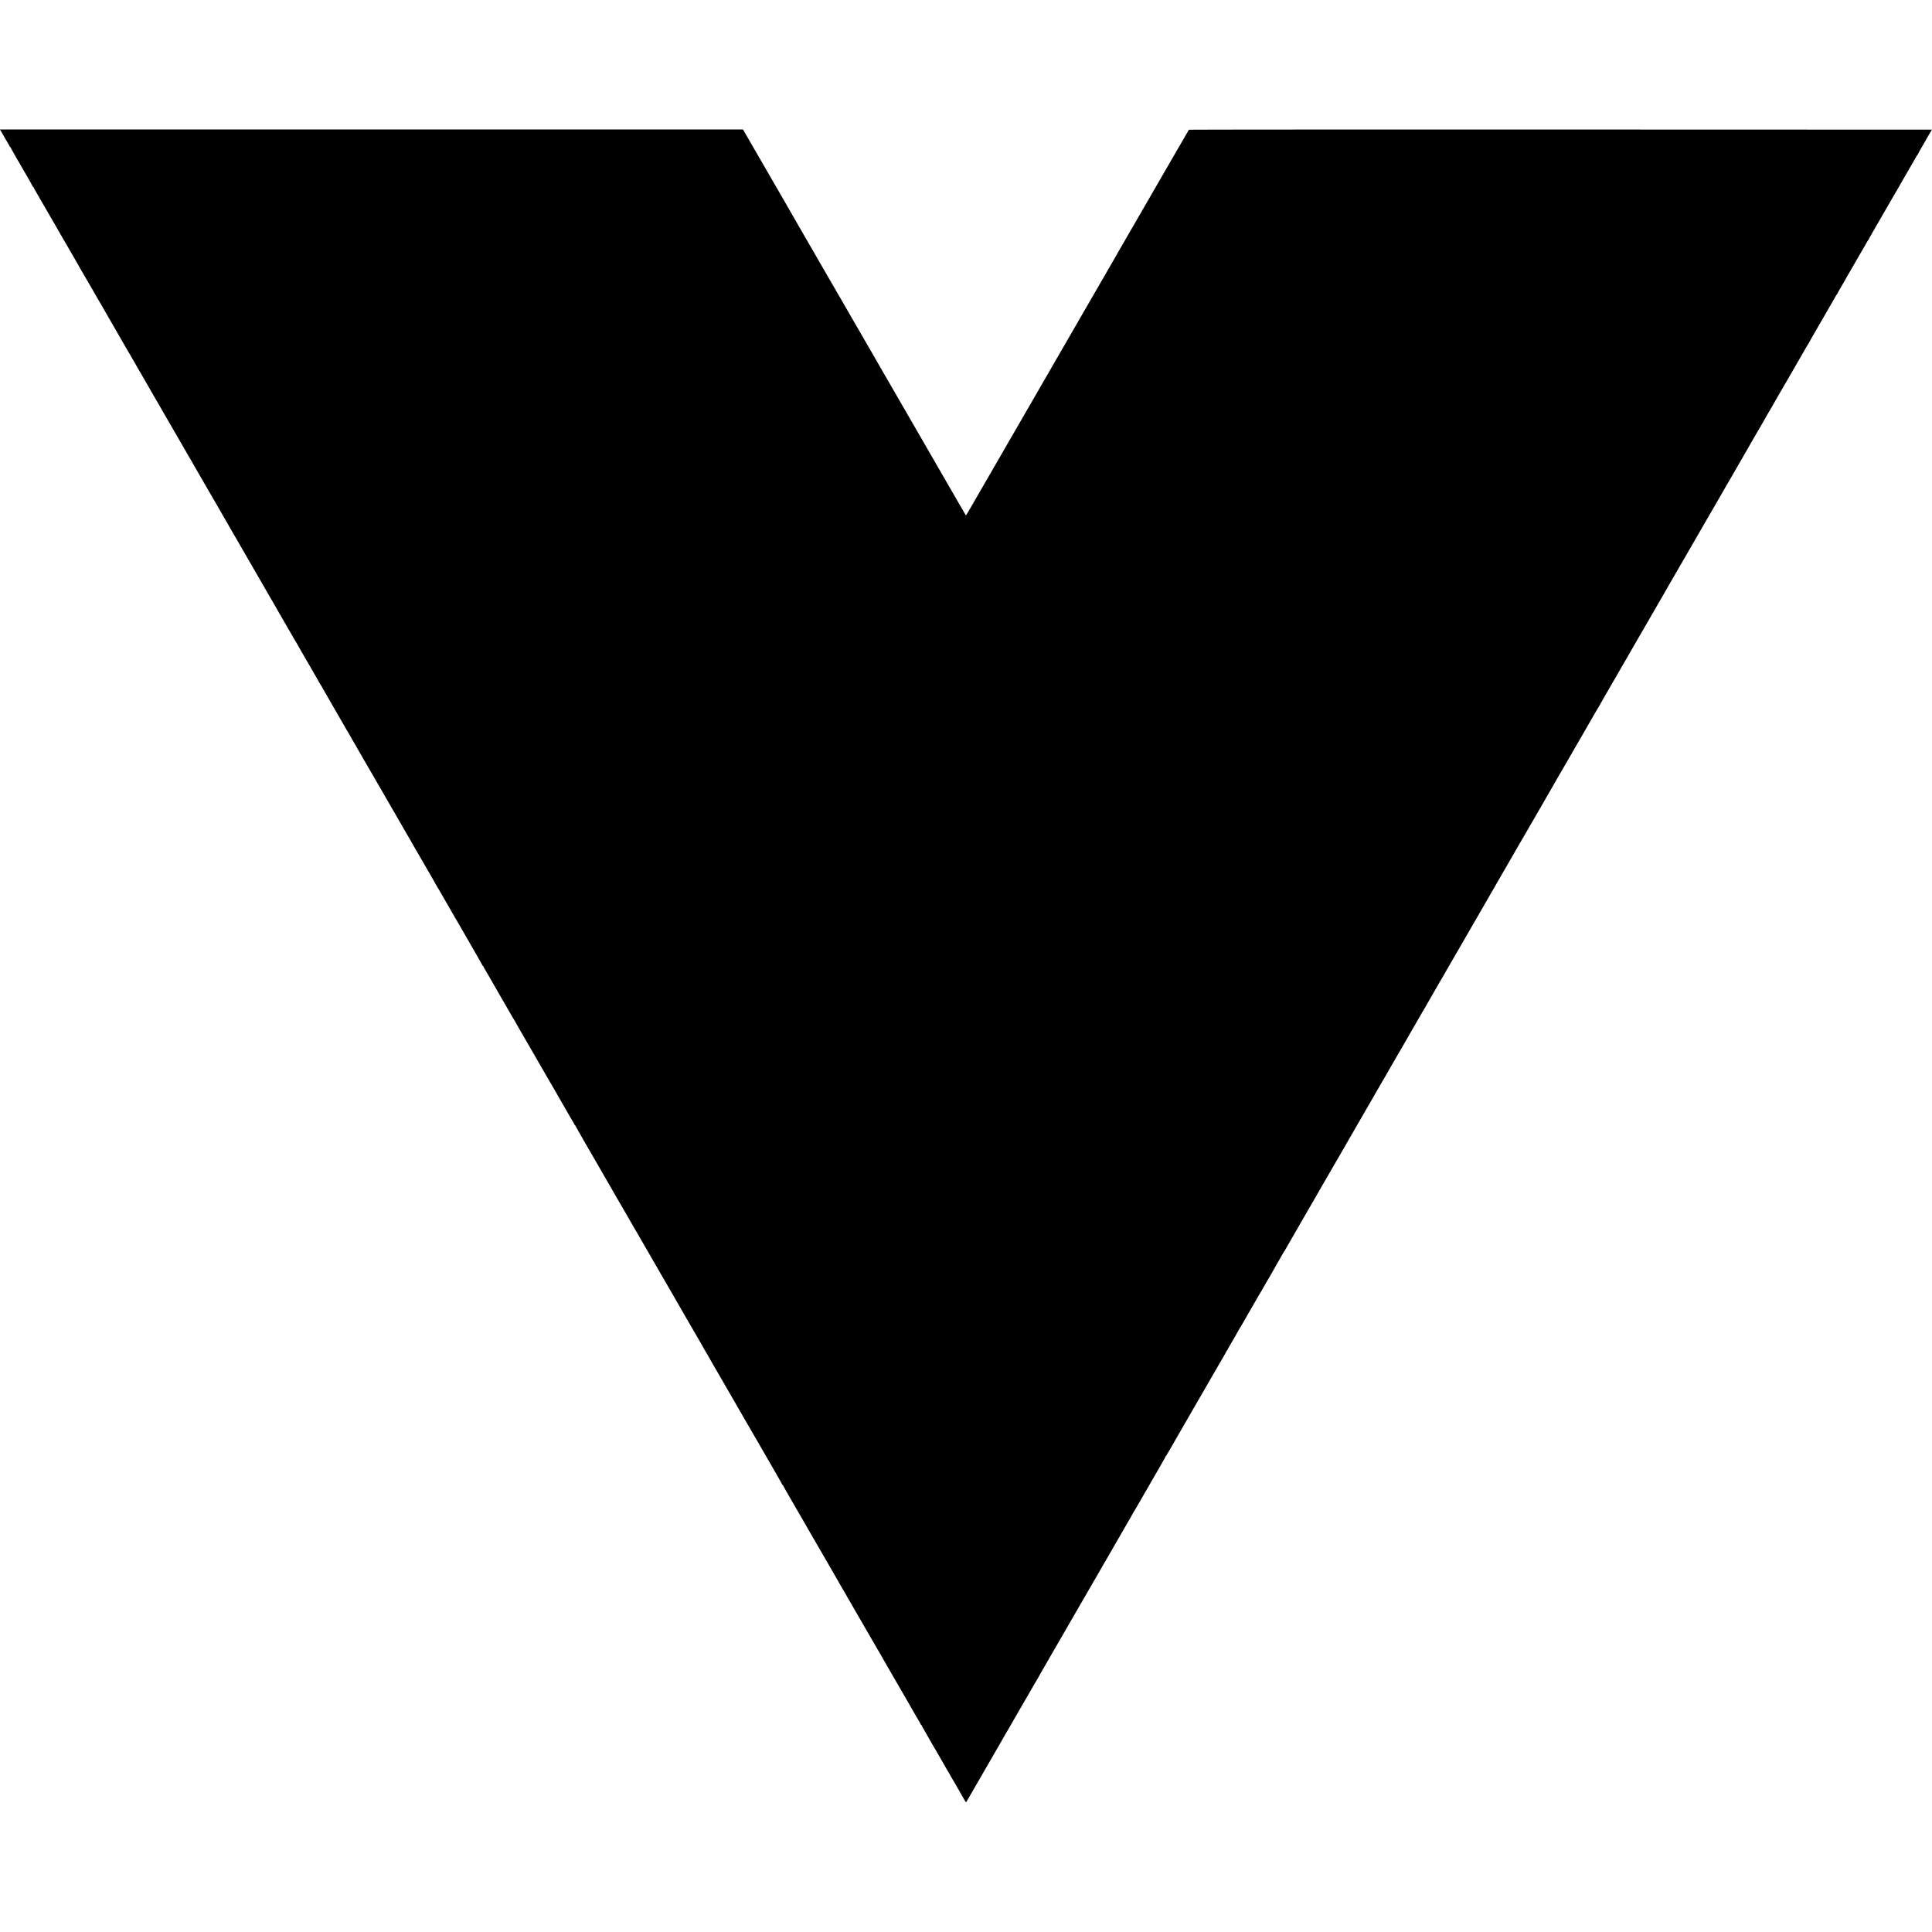
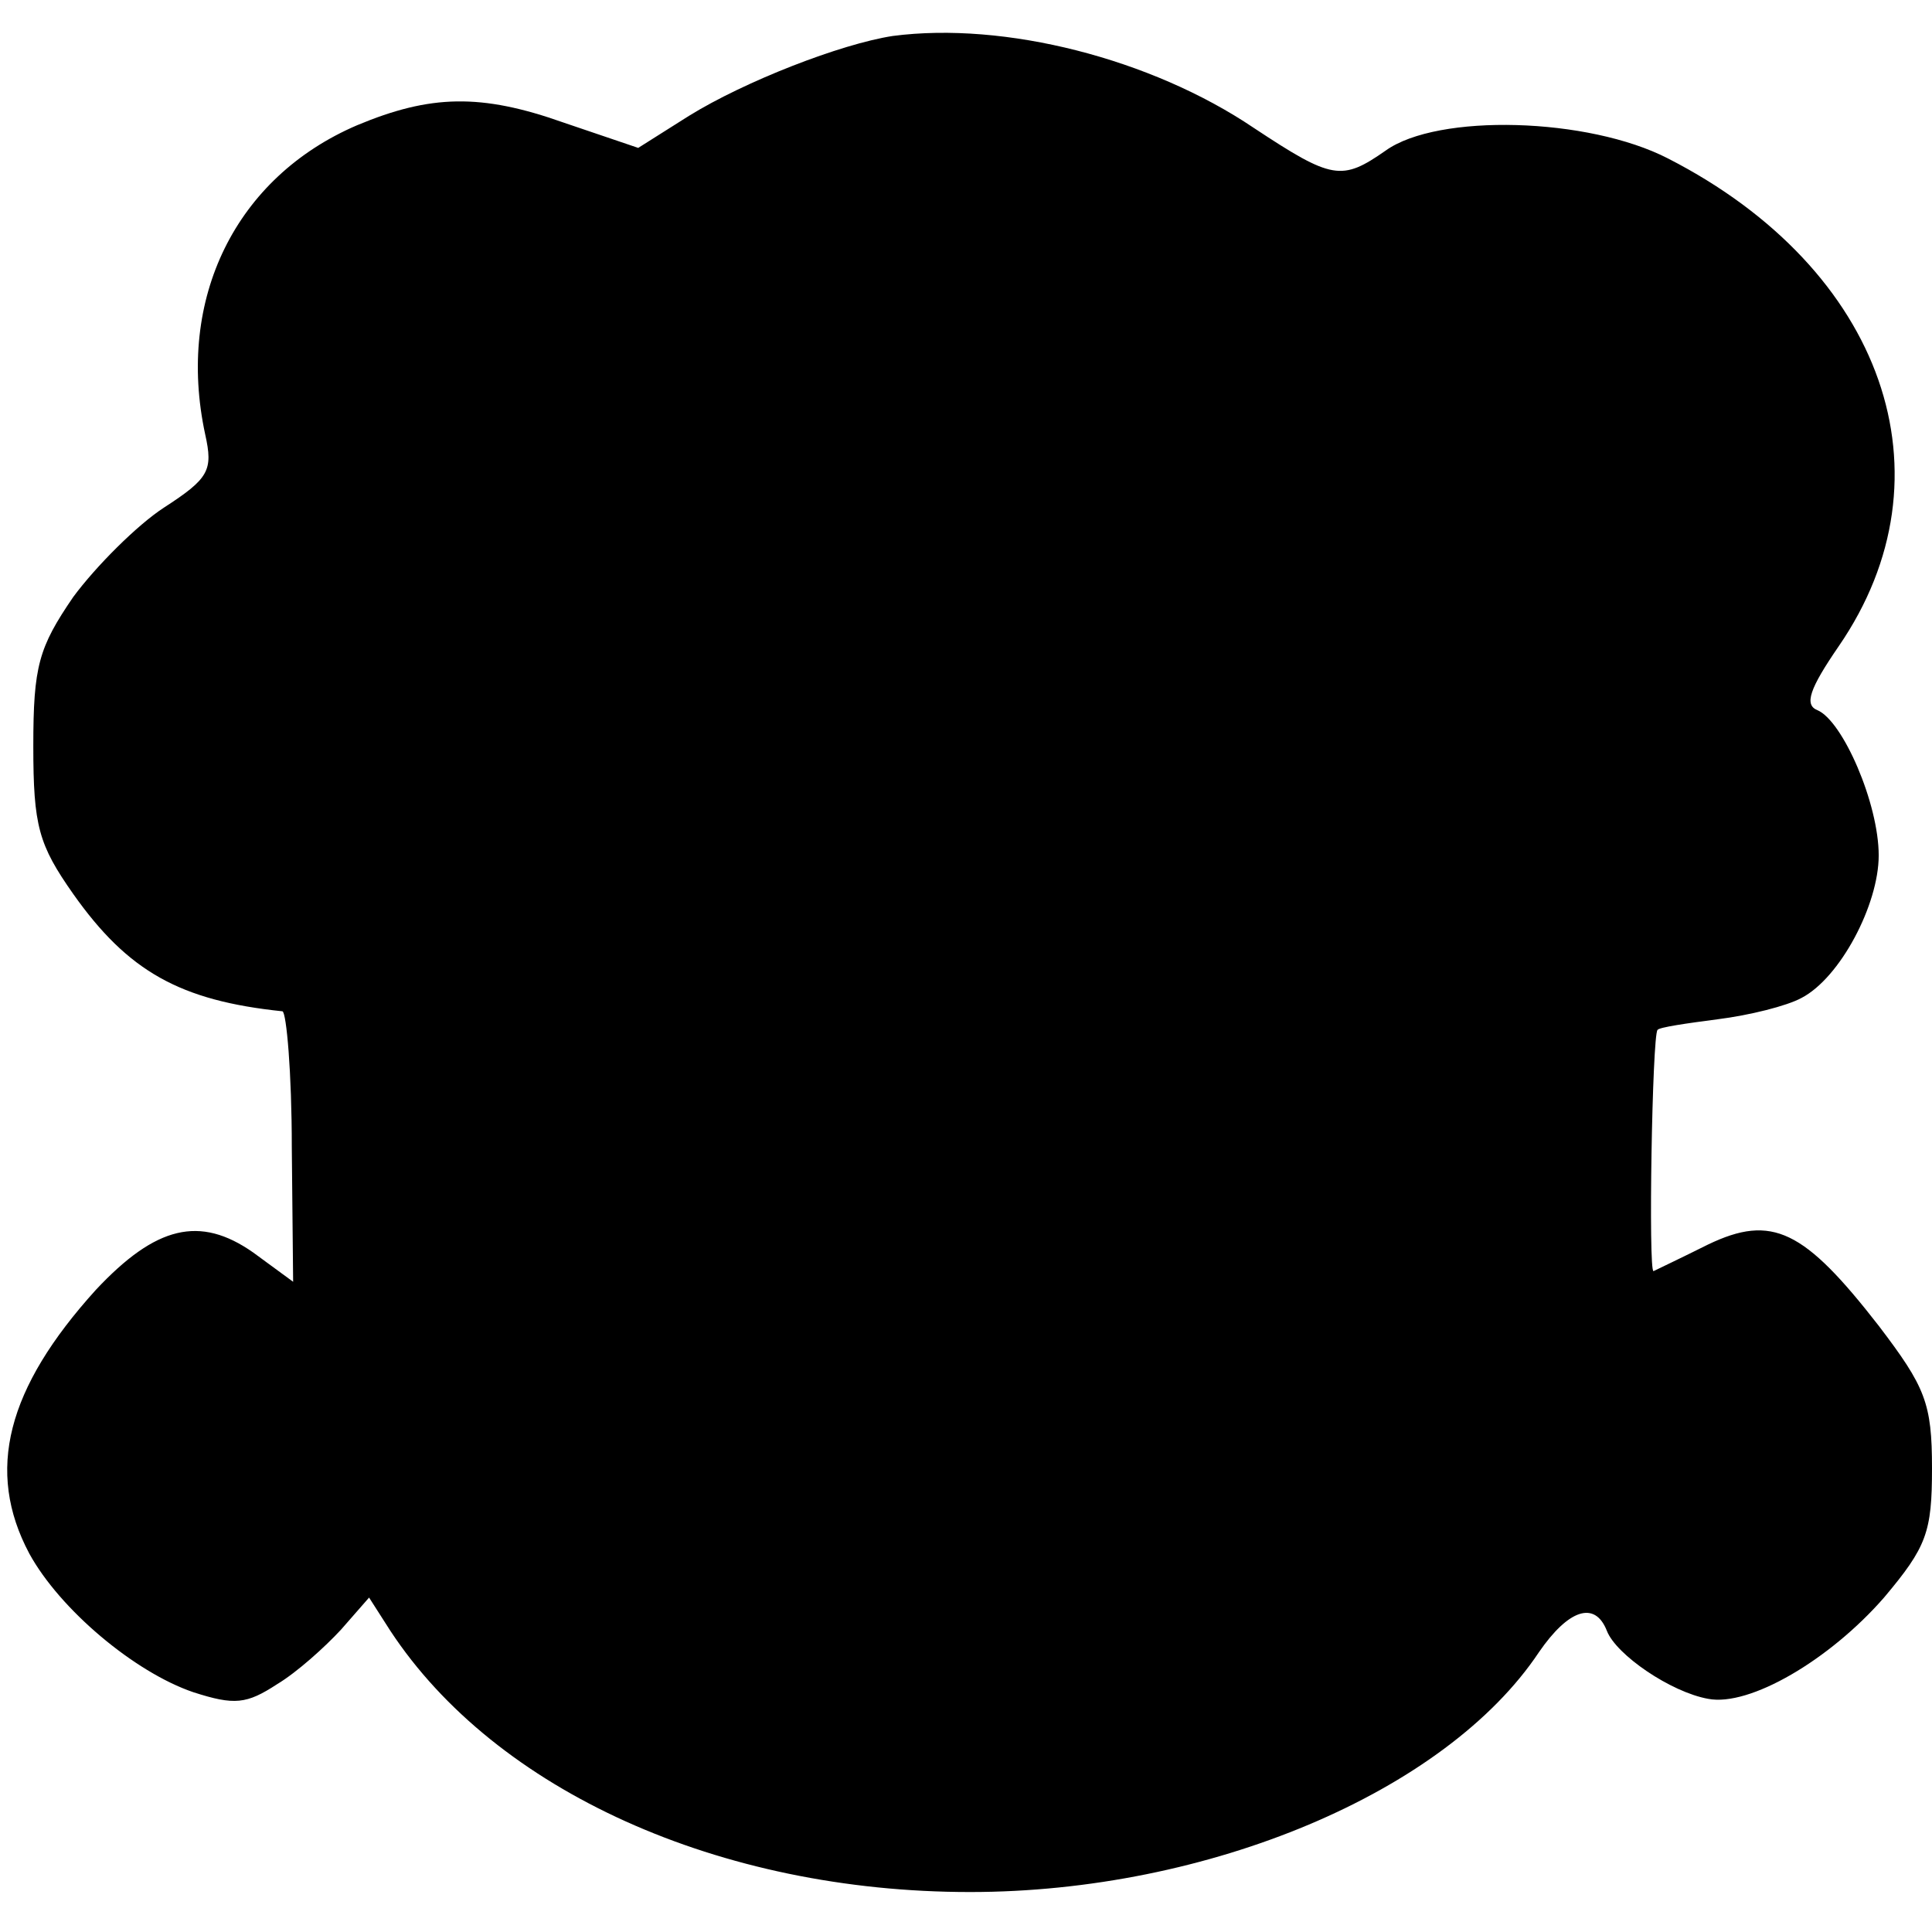
- <svg xmlns="http://www.w3.org/2000/svg" version="1.0" width="16pt" height="16pt" viewBox="0 0 16 16" preserveAspectRatio="xMidYMid meet">
-   <g transform="translate(0,16) scale(0.00032,-0.00032)" fill="#000000" stroke="none">
-     <path d="M18 46618 c45 -75 122 -207 122 -211 0 -2 25 -45 55 -95 30 -50 55 -96 55 -102 0 -5 5 -10 10 -10 6 0 10 -4 10 -9 0 -5 73 -135 161 -288 89 -153 173 -298 187 -323 14 -25 32 -57 41 -72 88 -149 187 -324 189 -335 2 -7 8 -13 13 -13 5 0 9 -4 9 -10 0 -5 46 -89 103 -187 175 -302 490 -846 507 -876 8 -16 20 -36 25 -45 28 -46 290 -498 339 -585 13 -23 74 -129 136 -236 61 -107 123 -215 137 -240 14 -25 29 -50 33 -56 5 -5 23 -37 40 -70 18 -33 38 -67 44 -75 11 -16 21 -33 63 -109 14 -25 29 -50 33 -56 4 -5 21 -35 38 -65 55 -100 261 -455 269 -465 4 -5 14 -21 20 -35 15 -29 41 -75 103 -180 24 -41 52 -88 60 -105 9 -16 57 -100 107 -185 112 -193 362 -626 380 -660 8 -14 23 -38 33 -55 11 -16 23 -37 27 -45 4 -8 26 -46 48 -85 23 -38 53 -90 67 -115 46 -81 64 -113 178 -310 62 -107 121 -210 132 -227 37 -67 56 -99 85 -148 16 -27 32 -57 36 -65 4 -8 15 -27 25 -42 9 -15 53 -89 96 -165 44 -76 177 -307 296 -513 120 -206 268 -463 330 -570 131 -227 117 -203 200 -348 36 -62 73 -125 82 -140 10 -15 21 -34 25 -42 4 -8 20 -37 36 -65 17 -27 38 -65 48 -82 49 -85 64 -111 87 -153 13 -25 28 -49 32 -55 4 -5 78 -134 165 -285 87 -151 166 -288 176 -305 10 -16 26 -43 35 -59 9 -17 125 -217 257 -445 132 -229 253 -441 270 -471 17 -30 45 -79 64 -108 18 -29 33 -54 33 -57 0 -2 20 -37 44 -77 24 -40 123 -212 221 -383 97 -170 190 -330 205 -355 16 -25 39 -65 53 -90 13 -25 81 -144 152 -265 70 -121 137 -238 150 -260 12 -22 37 -65 55 -95 18 -30 43 -73 55 -95 12 -22 48 -85 80 -140 77 -132 163 -280 190 -330 13 -22 71 -123 130 -225 59 -102 116 -199 126 -217 10 -17 29 -50 43 -72 15 -22 26 -43 26 -45 0 -2 27 -50 60 -106 33 -56 60 -103 60 -105 0 -2 55 -98 90 -155 8 -14 182 -316 239 -414 13 -22 45 -79 72 -124 27 -46 49 -86 49 -89 0 -2 14 -24 30 -48 16 -24 30 -46 30 -49 0 -5 74 -135 100 -176 5 -8 24 -42 43 -75 50 -88 58 -101 262 -455 104 -179 199 -345 213 -370 14 -25 28 -49 32 -55 4 -5 17 -26 28 -45 10 -19 62 -109 114 -200 114 -197 133 -230 170 -295 16 -27 33 -57 38 -65 17 -28 96 -165 103 -180 4 -8 16 -28 26 -45 10 -16 77 -131 148 -255 72 -124 181 -313 243 -420 62 -107 121 -209 131 -227 35 -62 323 -560 392 -678 38 -66 83 -145 100 -175 16 -30 33 -59 37 -65 4 -5 17 -27 29 -47 34 -61 56 -100 90 -156 17 -29 31 -55 31 -57 0 -2 17 -32 39 -67 21 -35 134 -229 251 -433 117 -203 235 -407 261 -451 27 -45 49 -85 49 -88 0 -4 8 -19 19 -34 15 -21 200 -341 309 -533 10 -19 33 -58 51 -87 17 -29 31 -54 31 -56 0 -2 25 -44 55 -94 30 -50 55 -95 55 -98 0 -4 6 -15 14 -23 7 -9 27 -41 43 -71 17 -30 170 -297 342 -594 171 -296 311 -542 311 -547 0 -5 5 -9 10 -9 6 0 10 -4 10 -10 0 -5 22 -47 49 -92 27 -46 58 -99 68 -118 24 -43 81 -140 93 -160 5 -8 66 -114 135 -235 69 -121 130 -227 135 -235 12 -21 259 -447 283 -490 10 -19 28 -47 38 -62 11 -14 19 -29 19 -32 0 -3 37 -69 83 -148 99 -170 305 -526 337 -583 13 -22 31 -53 41 -70 11 -16 22 -37 26 -45 7 -14 82 -146 103 -180 14 -24 181 -311 205 -355 13 -22 46 -80 75 -130 29 -49 64 -110 78 -135 14 -25 51 -88 82 -140 31 -52 59 -102 63 -110 4 -8 18 -33 31 -55 205 -353 284 -489 309 -535 17 -30 45 -78 62 -106 18 -28 36 -60 39 -72 4 -12 12 -22 17 -22 5 0 9 -4 9 -10 0 -5 109 -197 241 -427 133 -230 250 -431 259 -448 51 -90 222 -385 280 -485 37 -63 78 -135 92 -160 14 -25 67 -117 118 -205 51 -88 101 -175 111 -193 34 -58 55 -95 149 -257 51 -88 101 -173 110 -190 9 -16 76 -131 147 -255 72 -124 140 -241 151 -260 61 -108 281 -489 355 -615 38 -66 77 -133 87 -150 35 -63 91 -161 100 -175 14 -23 99 -169 128 -220 54 -97 135 -235 142 -245 4 -5 20 -32 35 -60 26 -48 238 -416 276 -480 10 -16 26 -46 37 -65 30 -53 382 -661 403 -695 10 -16 22 -37 26 -45 4 -8 26 -48 50 -88 24 -41 43 -75 43 -77 0 -2 22 -40 50 -85 27 -45 50 -84 50 -86 0 -3 38 -69 83 -147 84 -142 302 -520 340 -587 10 -19 34 -60 52 -90 18 -30 44 -75 57 -100 14 -25 45 -79 70 -120 25 -41 56 -96 70 -121 14 -25 77 -133 138 -240 62 -107 122 -210 132 -229 25 -43 310 -535 337 -581 11 -19 26 -45 34 -59 17 -32 238 -414 266 -460 11 -19 24 -41 28 -49 3 -7 75 -133 160 -278 84 -146 153 -269 153 -274 0 -5 5 -9 10 -9 6 0 10 -4 10 -10 0 -5 82 -150 181 -322 182 -314 201 -346 240 -415 12 -21 80 -139 152 -263 71 -124 141 -245 155 -270 14 -25 28 -49 32 -55 6 -8 145 -248 220 -380 37 -66 209 -362 229 -395 11 -19 24 -42 28 -49 4 -8 67 -118 140 -243 73 -125 133 -230 133 -233 0 -2 15 -28 33 -57 19 -29 47 -78 64 -108 17 -30 53 -93 79 -139 53 -90 82 -141 157 -272 82 -142 115 -199 381 -659 142 -245 268 -463 281 -485 12 -22 71 -125 132 -230 60 -104 172 -298 248 -430 76 -132 146 -253 156 -270 11 -16 22 -36 26 -44 3 -8 30 -54 60 -103 29 -49 53 -91 53 -93 0 -3 18 -34 40 -70 22 -36 40 -67 40 -69 0 -2 37 -66 81 -142 45 -77 98 -168 119 -204 20 -36 47 -81 58 -100 12 -19 27 -47 33 -62 6 -16 15 -28 20 -28 5 0 9 -4 9 -9 0 -6 63 -118 140 -251 77 -133 140 -243 140 -245 0 -2 18 -33 41 -70 22 -37 49 -83 60 -101 10 -19 29 -51 40 -71 25 -45 109 -189 126 -218 7 -11 17 -29 22 -40 6 -11 22 -38 35 -60 14 -22 37 -62 52 -90 14 -27 35 -62 45 -77 11 -14 19 -29 19 -32 0 -3 18 -35 40 -71 22 -36 40 -67 40 -69 0 -2 19 -35 42 -72 23 -38 55 -94 72 -124 26 -47 139 -244 171 -298 6 -9 21 -36 34 -60 28 -48 37 -51 51 -19 6 12 19 36 29 52 10 17 27 46 38 65 11 19 104 181 208 360 103 179 199 345 213 370 14 25 42 74 64 109 21 34 38 65 38 67 0 2 18 33 40 69 22 36 40 67 40 69 0 3 177 310 199 346 16 26 136 234 140 244 2 5 25 44 52 88 27 44 49 81 49 84 0 2 18 34 40 70 22 36 40 67 40 69 0 2 20 36 43 77 35 58 169 289 297 513 9 17 50 86 90 155 40 69 86 150 103 180 16 30 35 62 41 70 6 8 16 24 22 35 35 64 72 129 167 293 59 100 116 199 127 220 11 20 30 53 41 72 43 72 1070 1850 1121 1940 14 25 65 113 113 195 48 83 96 166 107 185 10 19 28 50 38 68 11 18 73 124 137 235 64 111 175 303 246 427 71 124 173 299 225 390 52 91 116 202 143 248 27 45 49 85 49 89 0 4 6 14 14 22 7 9 28 43 46 76 26 47 251 436 378 655 11 19 29 51 40 70 11 19 101 176 201 348 99 172 181 317 181 323 0 5 5 9 10 9 6 0 10 5 10 11 0 6 8 23 18 37 11 15 32 52 49 82 16 30 130 228 253 440 122 212 234 405 248 430 13 25 39 70 57 100 39 65 69 117 130 225 25 44 50 87 55 95 12 19 78 134 220 380 61 107 129 224 150 260 161 277 222 382 246 425 15 28 47 83 71 123 24 41 43 78 43 83 0 5 4 9 8 9 4 0 13 12 19 28 7 15 23 45 36 67 66 110 277 478 277 483 0 3 6 13 14 21 7 9 27 41 43 71 17 30 45 80 63 110 34 57 375 649 394 685 6 11 16 27 22 35 6 8 26 42 44 75 18 33 41 74 51 90 10 17 24 41 32 55 54 97 72 128 88 152 11 14 19 28 19 30 0 3 79 141 175 308 96 167 175 305 175 308 0 3 6 13 14 21 7 9 26 39 41 66 33 60 276 483 338 587 24 40 46 80 50 88 4 8 13 24 20 35 14 23 95 163 125 215 11 19 52 91 92 160 40 69 80 139 90 155 9 17 103 179 207 360 105 182 200 346 211 365 103 181 463 802 489 845 7 11 15 27 19 35 4 8 29 51 55 95 64 110 828 1433 848 1470 9 17 24 41 33 55 9 14 29 48 45 77 15 28 52 93 82 145 30 51 62 107 71 123 17 30 231 398 400 690 51 88 103 179 115 202 12 23 26 48 32 55 6 7 24 38 40 68 17 30 61 107 98 170 37 63 84 144 103 180 19 36 41 72 48 81 8 8 14 18 14 21 0 4 27 51 59 106 32 55 72 124 89 154 16 29 71 125 122 213 51 88 104 180 118 205 13 25 28 50 32 55 4 6 17 26 28 45 11 19 45 80 77 135 31 55 66 116 77 135 11 19 88 152 171 295 401 694 620 1072 650 1125 11 19 87 152 170 295 83 143 158 273 166 288 9 16 21 36 26 45 6 9 31 52 55 96 25 43 54 94 66 115 11 20 95 164 186 321 91 157 173 299 182 315 9 17 26 46 37 65 12 19 66 114 121 210 56 96 108 186 117 200 8 14 24 40 34 59 24 45 383 664 412 713 5 9 17 29 26 45 15 28 120 210 241 419 36 61 68 117 72 125 4 8 12 23 19 34 35 57 245 420 262 453 11 20 35 61 53 90 17 29 32 54 32 56 0 3 28 51 62 108 33 57 70 119 80 138 10 19 23 42 28 50 5 8 32 53 59 100 27 47 149 258 271 470 122 212 234 405 248 430 30 53 62 108 80 135 6 11 15 27 19 35 4 8 85 150 181 315 96 165 187 323 202 350 31 56 116 202 130 225 5 8 25 42 43 75 19 33 92 159 162 280 149 257 157 271 202 350 19 33 38 67 43 75 9 14 228 392 275 475 12 22 55 96 95 165 40 69 80 139 90 155 24 42 202 350 221 383 9 15 27 47 41 72 14 25 75 131 136 236 61 106 121 210 134 232 99 172 271 470 279 482 5 8 23 40 40 70 18 30 81 141 142 245 60 105 121 210 135 235 14 25 71 124 127 220 56 96 143 247 194 335 51 88 96 167 102 175 14 24 180 311 204 355 23 43 340 590 356 615 5 8 50 87 101 175 171 301 517 898 582 1008 25 43 46 81 46 83 0 2 12 23 27 47 14 23 40 67 56 97 16 30 35 62 42 70 7 8 15 22 18 30 4 8 20 38 37 65 16 28 33 57 37 65 6 12 111 196 143 250 5 8 55 95 112 193 57 98 113 195 126 215 12 20 27 46 32 57 6 11 14 27 20 35 5 8 76 130 156 270 80 140 165 287 187 325 23 39 52 90 66 115 13 25 30 52 37 61 8 8 14 18 14 21 0 4 41 77 92 165 50 87 175 302 276 478 101 176 208 360 236 408 28 49 67 117 86 152 19 35 41 70 48 77 6 6 12 15 12 19 0 7 124 224 167 291 12 21 23 40 23 42 0 2 21 40 46 83 26 43 55 92 64 109 54 95 327 568 354 614 19 30 45 75 59 100 71 128 82 145 89 148 4 2 8 8 8 13 0 5 42 82 94 172 311 538 496 858 518 897 14 25 40 70 58 100 18 30 42 71 53 90 10 19 79 139 152 265 73 127 142 246 153 265 10 19 43 76 72 125 29 50 63 108 75 130 65 116 80 140 87 143 4 2 8 8 8 12 0 8 114 212 140 250 6 8 14 24 20 35 5 11 54 97 108 190 l100 170 -9611 3 c-5286 1 -9614 -1 -9618 -5 -5 -6 -419 -719 -619 -1068 -89 -155 -267 -463 -323 -560 -38 -66 -81 -140 -95 -165 -31 -56 -263 -457 -526 -910 -110 -190 -224 -388 -254 -440 -29 -52 -61 -109 -71 -125 -23 -39 -243 -420 -268 -465 -11 -19 -204 -352 -428 -740 -224 -388 -477 -826 -563 -975 -85 -148 -185 -322 -222 -385 -37 -63 -120 -207 -185 -320 -65 -113 -177 -306 -248 -430 -72 -124 -172 -297 -222 -385 -51 -88 -142 -245 -202 -350 -131 -226 -247 -427 -408 -705 -65 -113 -249 -432 -410 -710 -160 -278 -388 -673 -506 -877 -118 -205 -216 -373 -219 -373 -3 0 -52 82 -109 183 -58 100 -144 250 -192 332 -95 164 -402 696 -647 1120 -85 149 -228 396 -317 550 -212 365 -982 1700 -1008 1745 -10 19 -43 76 -72 125 -29 50 -64 110 -77 135 -14 25 -63 110 -110 190 -47 80 -96 165 -110 190 -14 25 -99 171 -188 325 -89 154 -174 300 -188 325 -13 25 -64 113 -112 195 -48 83 -140 242 -205 355 -65 113 -183 317 -263 454 -79 137 -152 264 -163 282 -50 89 -335 583 -354 614 -12 19 -34 58 -50 85 -15 28 -129 226 -253 440 -124 215 -235 408 -247 430 -12 22 -69 121 -127 220 -58 99 -226 389 -373 645 -148 256 -324 561 -392 678 -67 117 -134 232 -147 255 -13 23 -33 59 -46 80 l-22 37 -9615 0 -9615 0 20 -32z" />
-   </g>
+ <svg xmlns="http://www.w3.org/2000/svg" version="1" width="193.333" height="193.333" viewBox="0 0 145 145">
+   <path d="M67 2.7c-3.9.6-11.1 3.4-15.3 6l-3.8 2.4-5.6-1.9c-6.2-2.2-10-2.1-15.5.2-9.1 3.9-13.6 13-11.4 23.2.6 2.7.3 3.3-3.1 5.5-2 1.3-5.1 4.4-6.8 6.7-2.6 3.8-3 5.2-3 11.2 0 6 .4 7.4 3 11.1 4.1 5.8 8 8 15.7 8.8.3.1.7 4.6.7 10.2l.1 10.1-3-2.2c-4-2.8-7.3-2-11.8 2.8-6.7 7.4-8.3 13.6-5 19.8 2.3 4.2 7.9 8.9 12.3 10.4 3.1 1 4 .9 6.3-.6 1.5-.9 3.6-2.8 4.8-4.1l2.1-2.4 1.6 2.5c7.9 12 24.7 19.6 43.5 19.6 17.9 0 35.7-7.5 42.7-18 2.2-3.2 4.2-3.9 5.1-1.6.7 1.8 4.8 4.6 7.6 5.1 3.1.6 9.1-2.9 13.2-7.6 3.2-3.8 3.6-4.9 3.6-9.7 0-4.9-.5-6.1-4-10.7-5.6-7.2-8-8.4-12.8-6.1-2 1-3.9 1.9-4.1 2-.4.1-.1-17.7.3-18.1.1-.2 2.2-.5 4.5-.8 2.4-.3 5.2-1 6.3-1.6 2.9-1.5 5.8-7 5.8-10.7 0-3.9-2.7-10.1-4.6-10.9-1-.4-.6-1.6 1.6-4.8 8.8-12.8 3.4-28.3-12.8-36.6-6-3.1-17.3-3.4-21.2-.6-3.3 2.3-4 2.2-9.9-1.7-7.7-5.2-18.7-8-27.1-6.9z" />
</svg>
